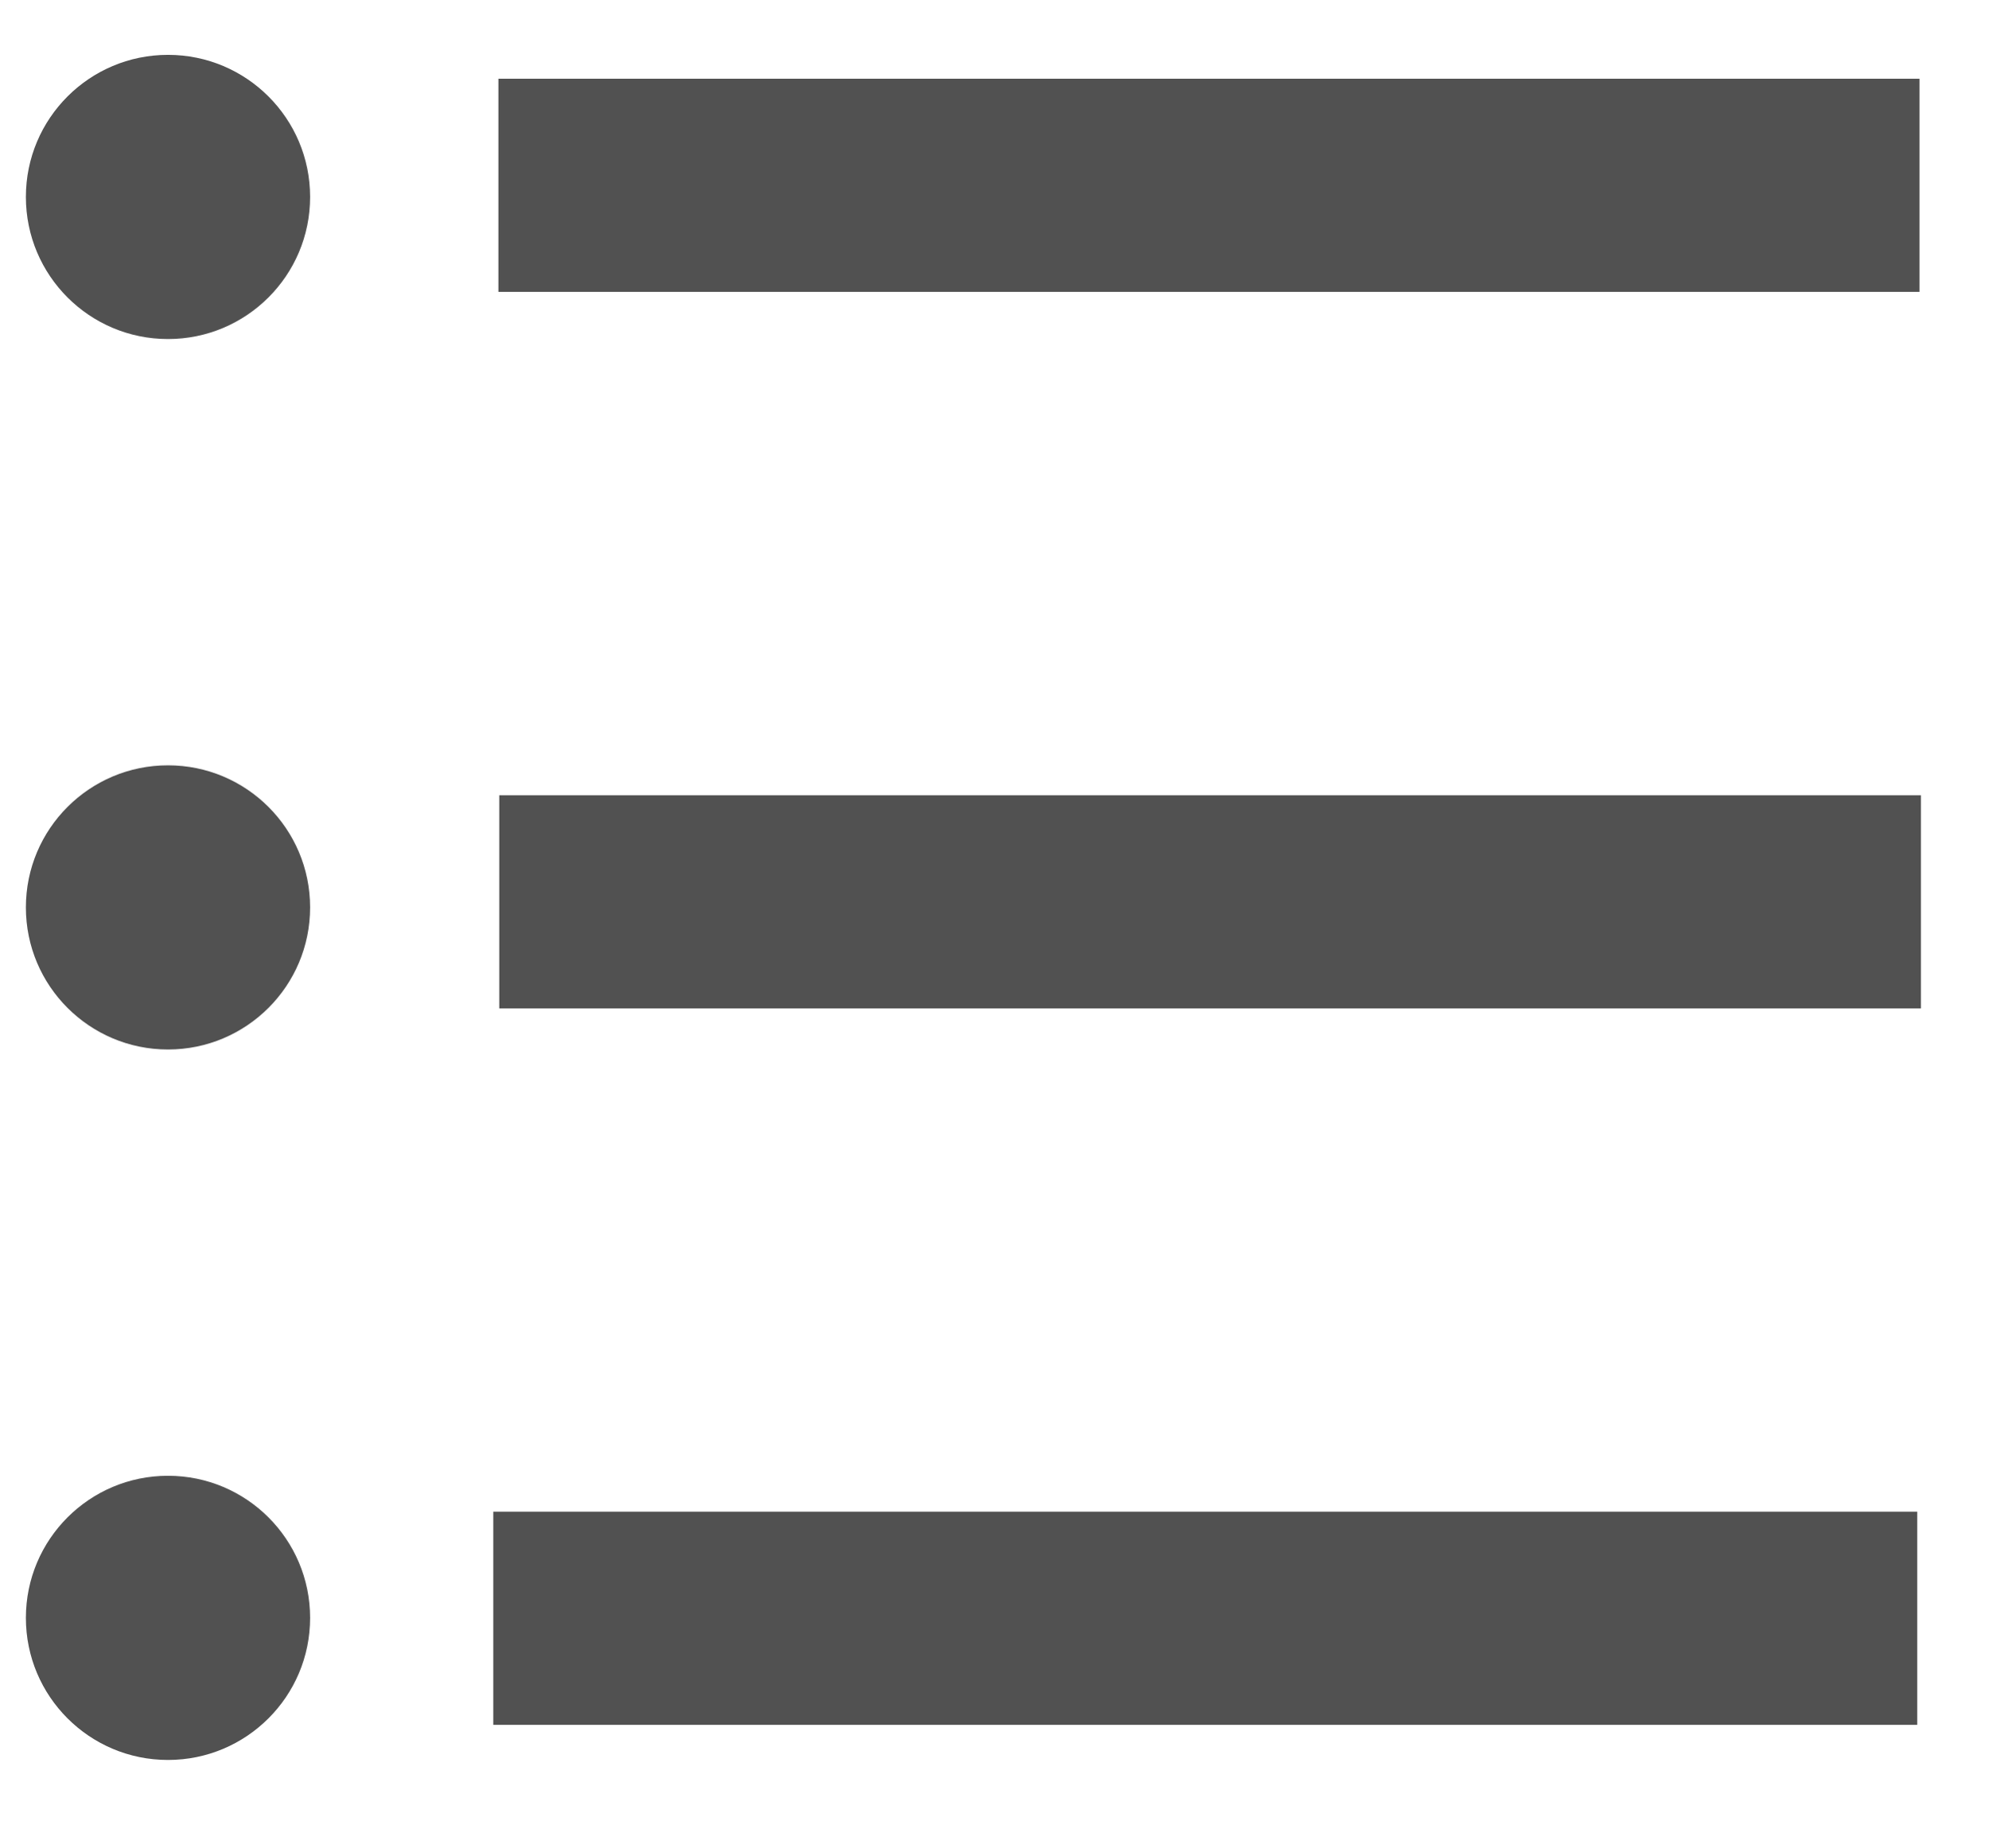
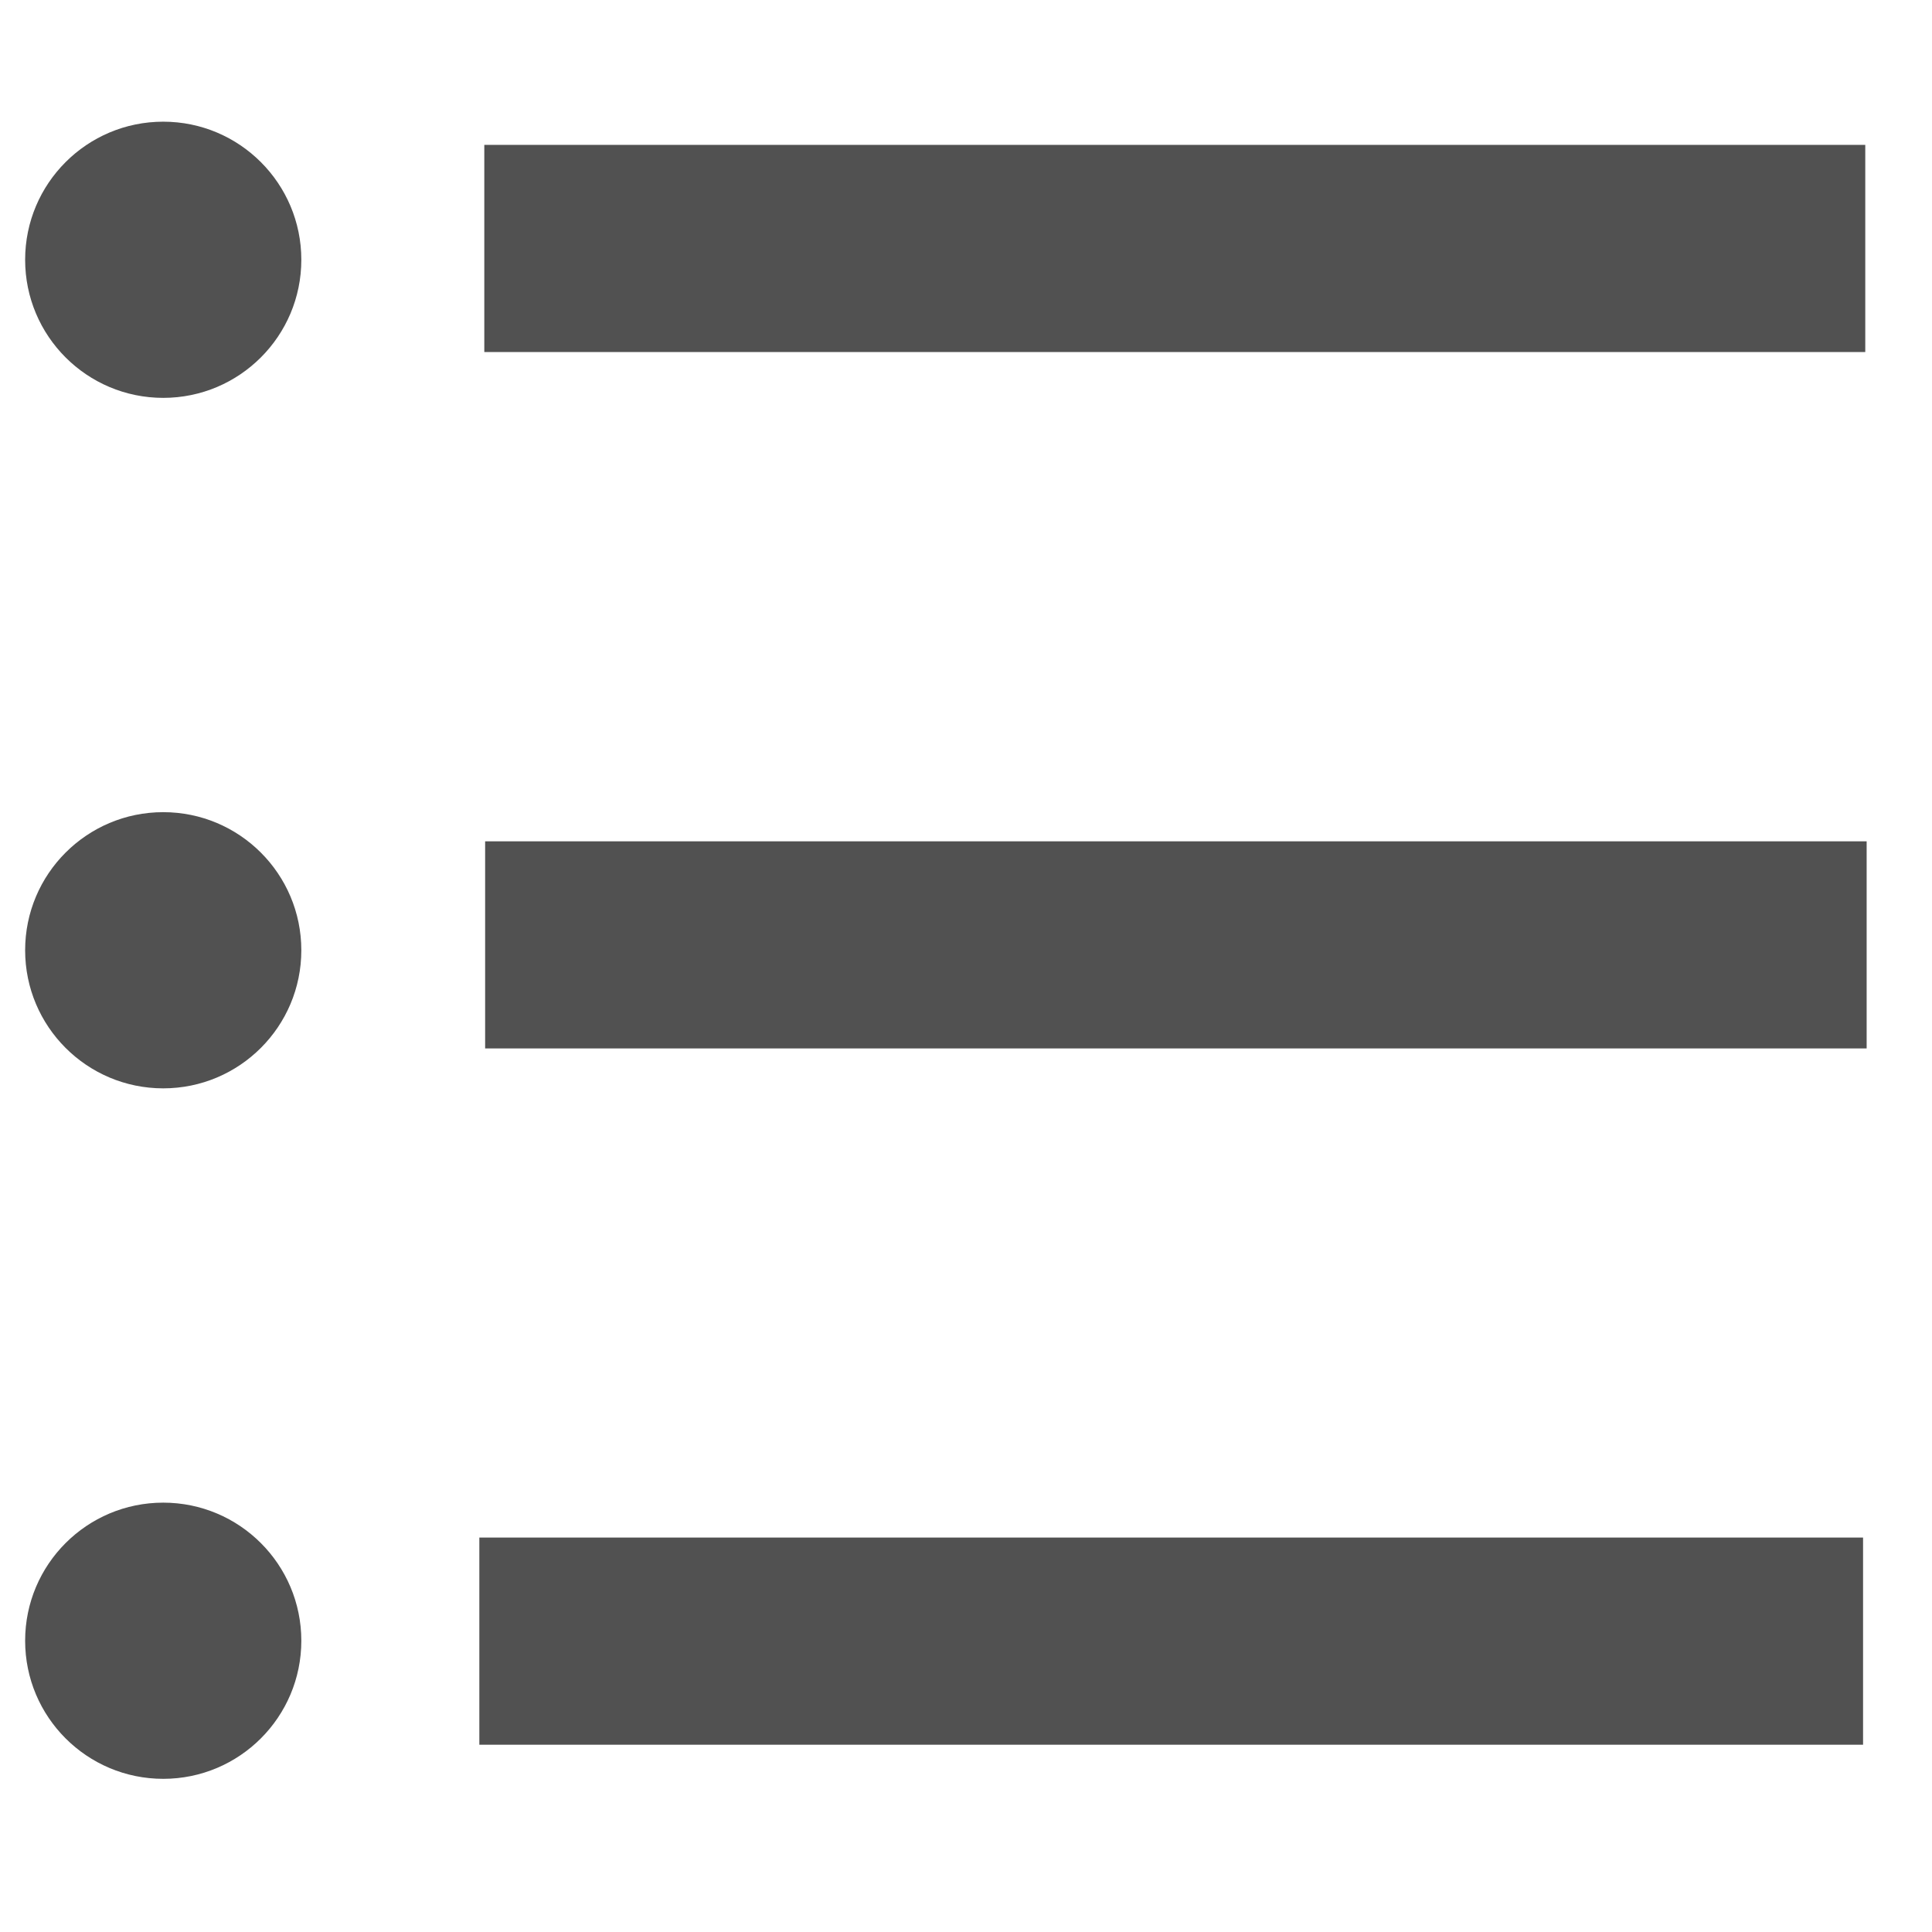
- <svg xmlns="http://www.w3.org/2000/svg" t="1649232388290" class="icon" viewBox="0 0 1102 1024" version="1.1" p-id="12761" width="34.438" height="32">
+ <svg xmlns="http://www.w3.org/2000/svg" t="1649232388290" class="icon" viewBox="0 0 1102 1024" version="1.1" p-id="12761" width="26px" height="26px">
  <defs>
    <style type="text/css">@font-face { font-family: feedback-iconfont; src: url("//at.alicdn.com/t/font_1031158_u69w8yhxdu.woff2?t=1630033759944") format("woff2"), url("//at.alicdn.com/t/font_1031158_u69w8yhxdu.woff?t=1630033759944") format("woff"), url("//at.alicdn.com/t/font_1031158_u69w8yhxdu.ttf?t=1630033759944") format("truetype"); }
</style>
  </defs>
  <path d="M93.105 187.943a78.769 78.769 0 1 1 0-157.538 78.769 78.769 0 0 1 0 157.538z m0 393.846a78.769 78.769 0 1 1 0-157.538 78.769 78.769 0 0 1 0 157.538z m0 393.846a78.769 78.769 0 1 1 0-157.538 78.769 78.769 0 0 1 0 157.538zM276.244 161.792v-118.154h787.692v118.154h-787.692z m0.473 397.233v-118.154h788.007v118.154H276.716z m-3.308 397.154v-118.154h789.268v118.154H273.329z" fill="#515151" p-id="12762" />
</svg>
